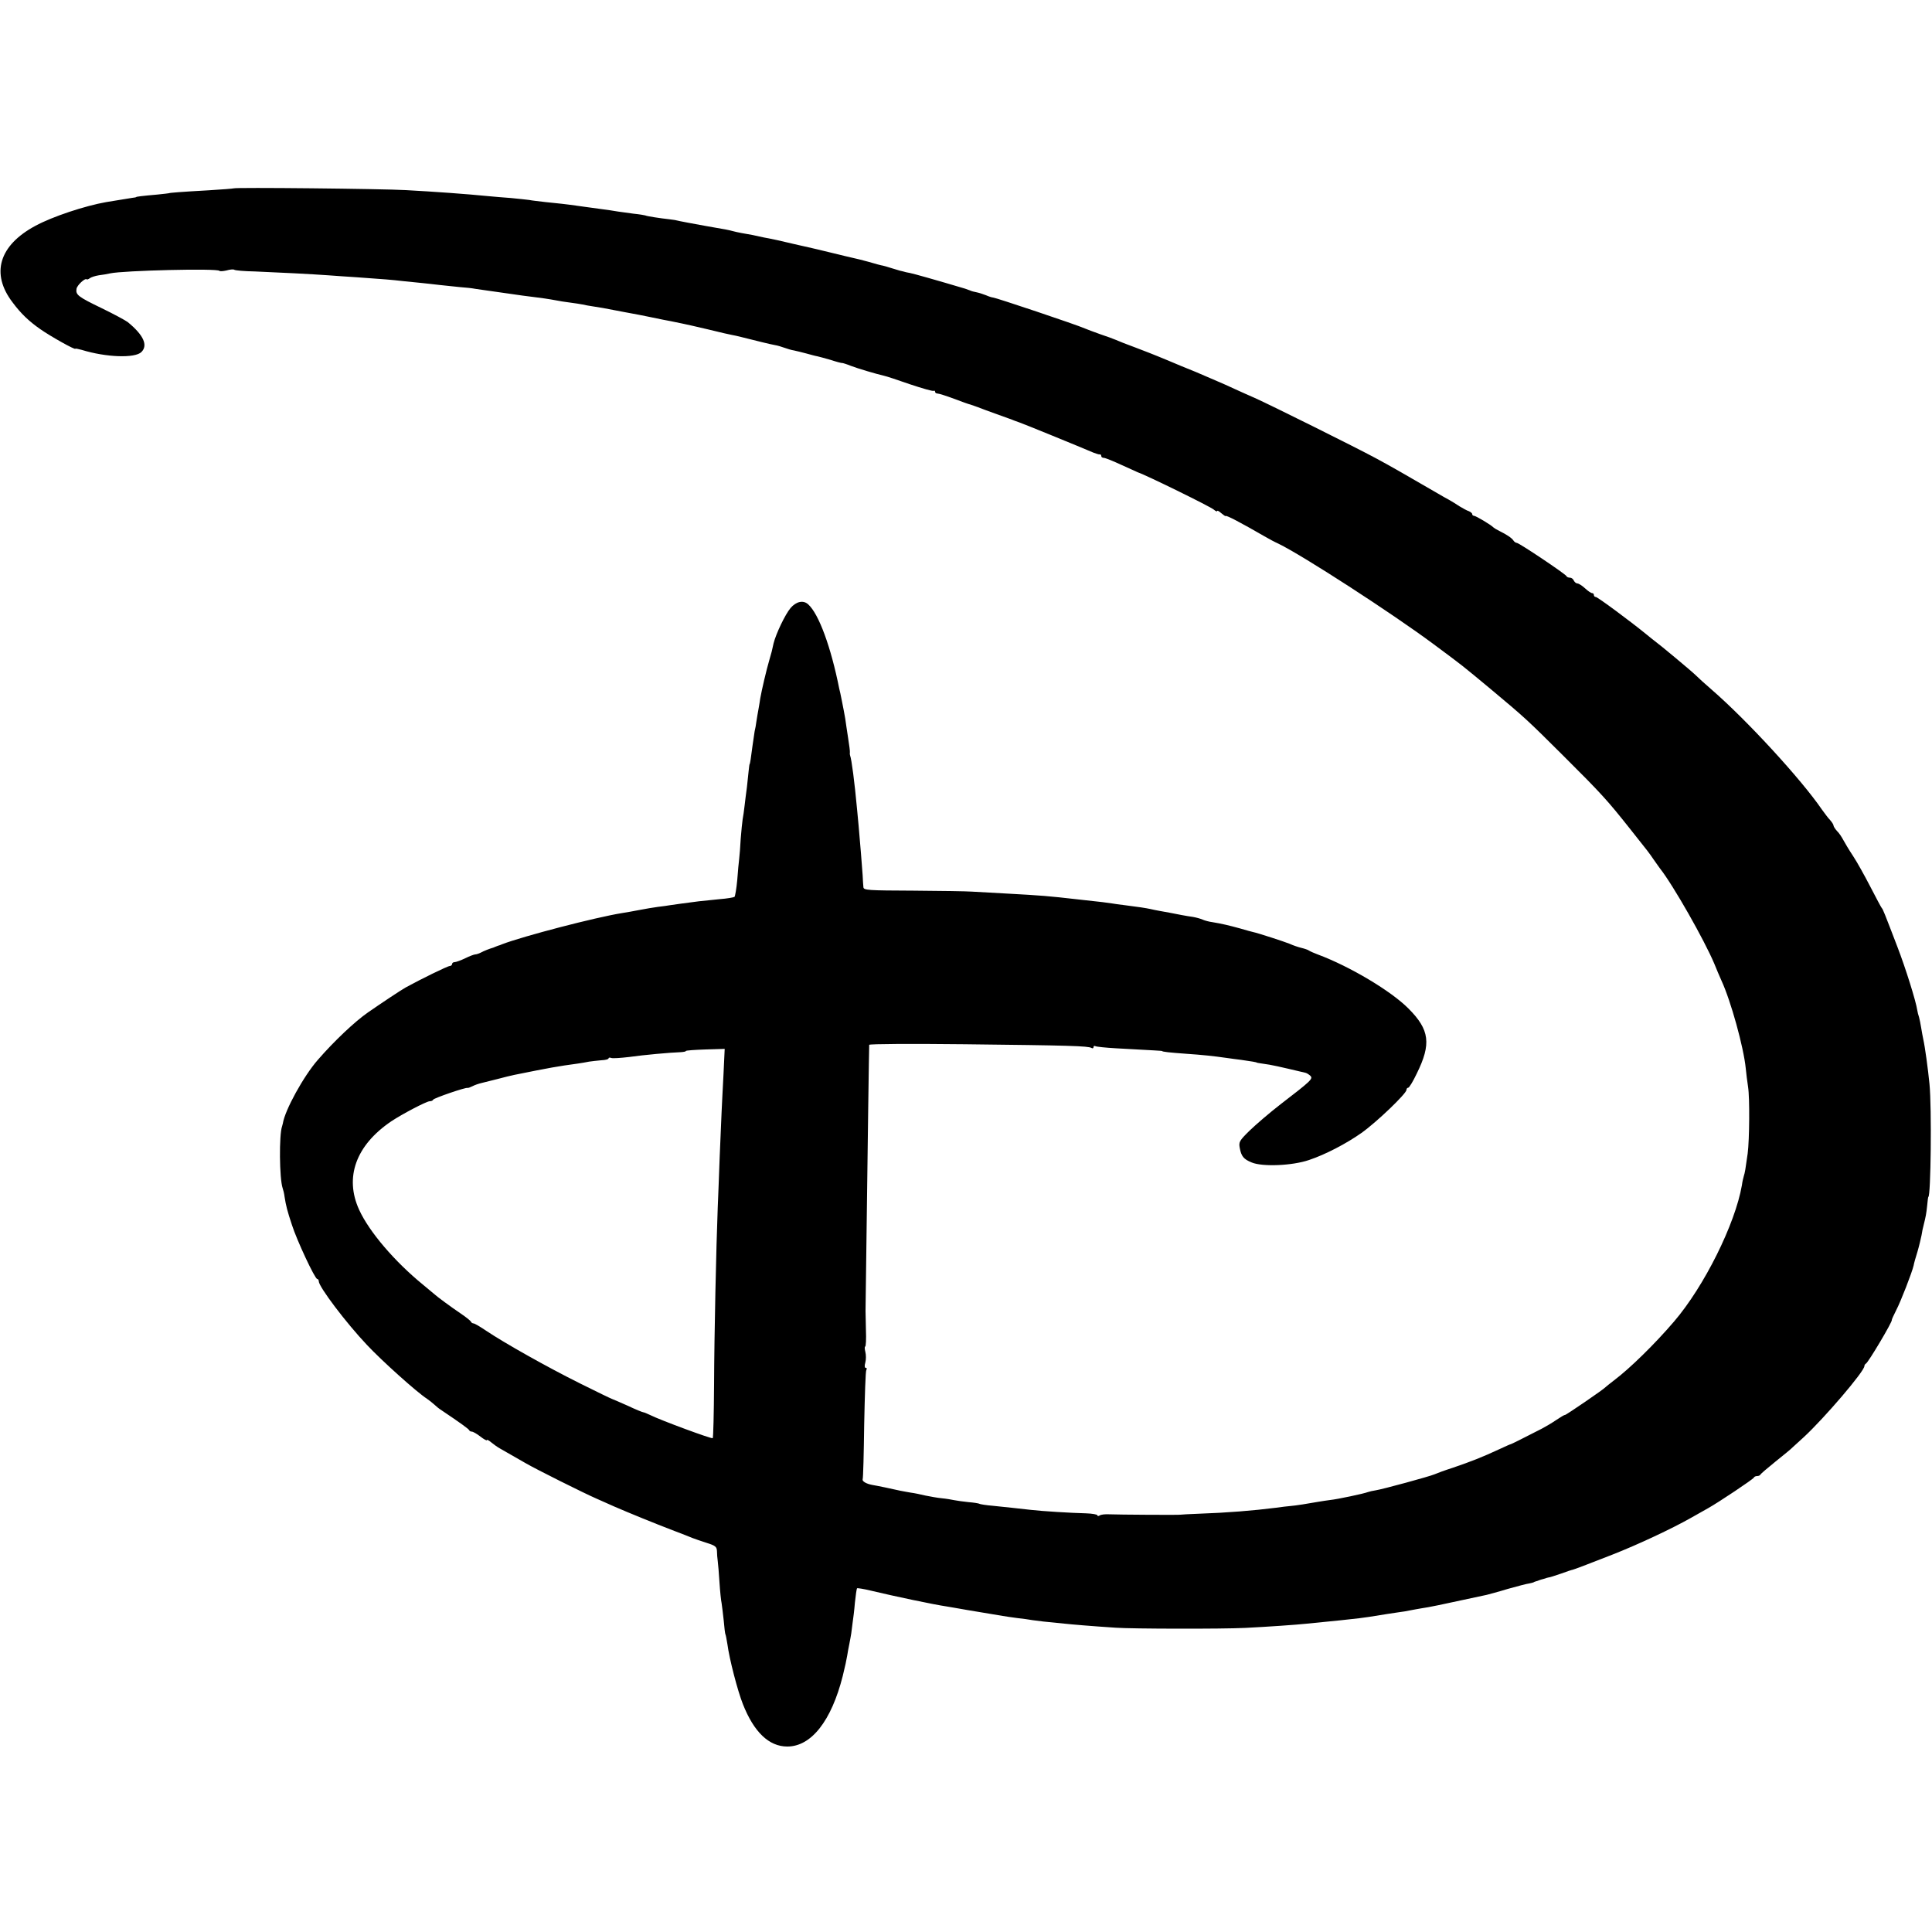
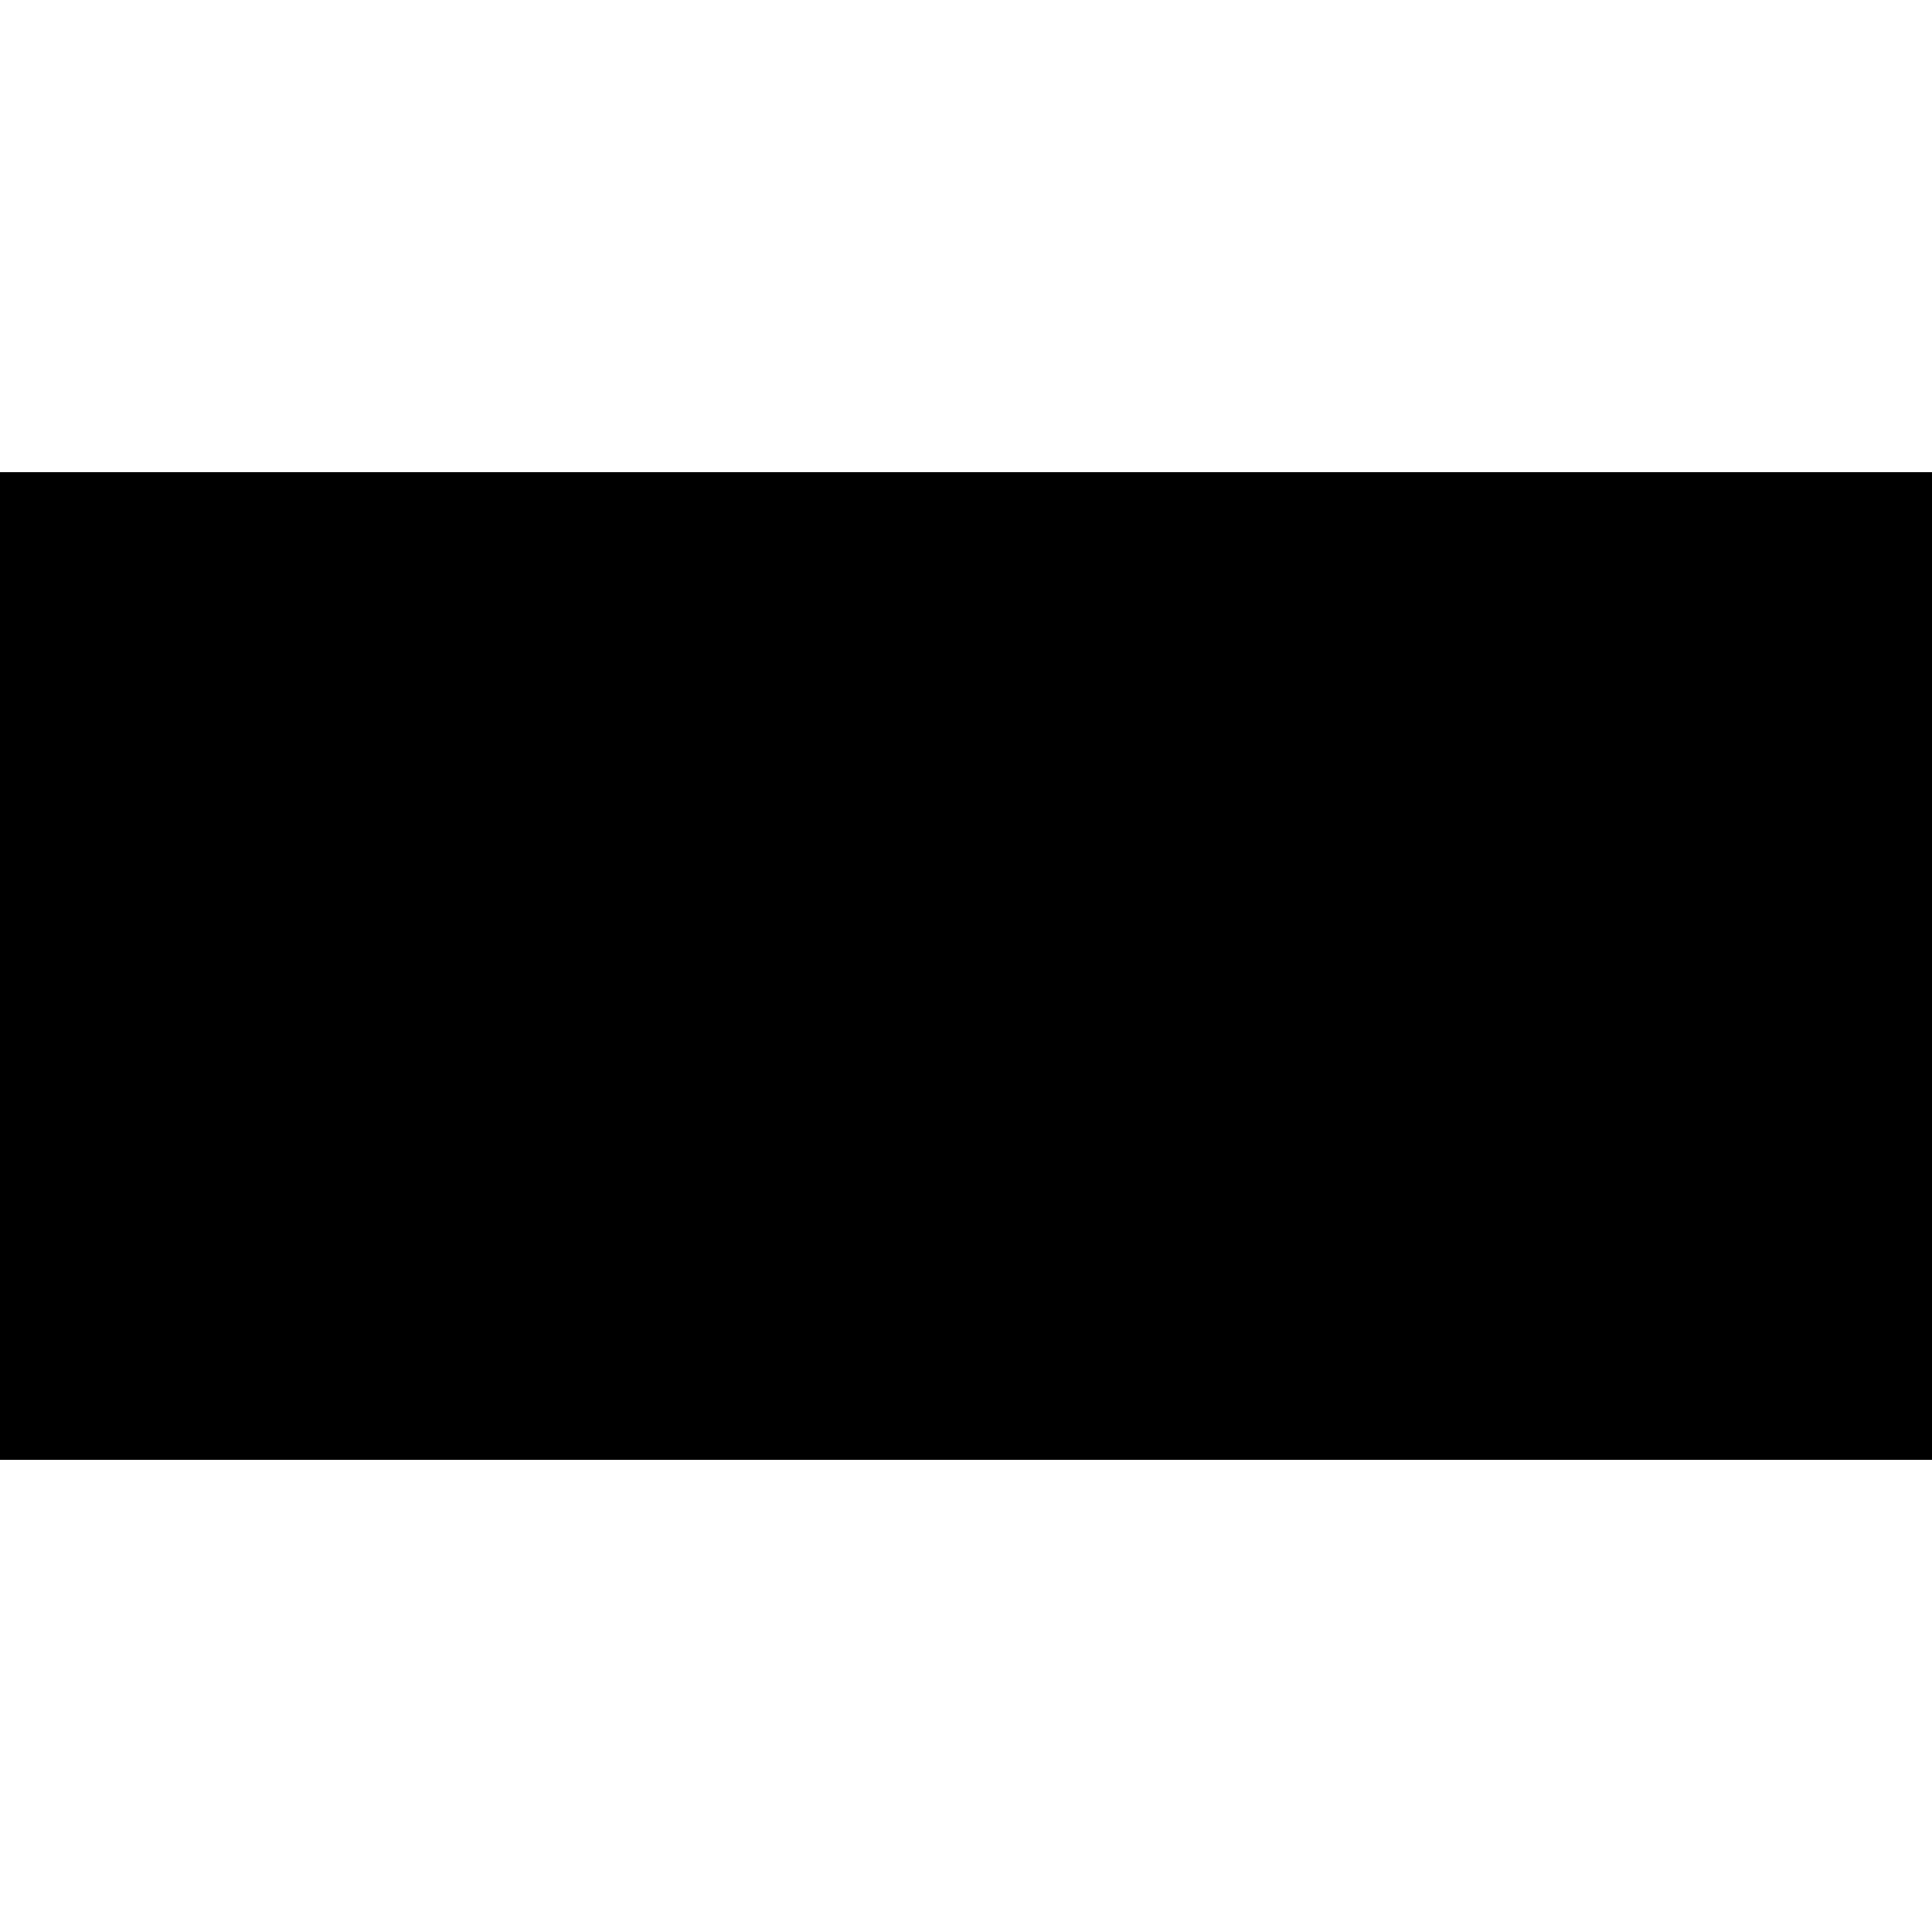
- <svg xmlns="http://www.w3.org/2000/svg" version="1.0" width="1000pt" height="1000pt" viewBox="0 0 1000 1000" preserveAspectRatio="xMidYMid meet">
-   <g transform="translate(0,1000) scale(0.1,-0.1)" fill="#000000" stroke="none">
-     <path d="M1209 9025 c-2 -1 -60 -6 -129 -10 -144 -8 -205 -13 -205 -15 0 0 -27 -4 -60 -7 -81 -7 -110 -11 -110 -13 0 -1 -9 -3 -20 -4 -19 -3 -60 -10 -135 -22 -109 -19 -279 -75 -367 -123 -188 -101 -232 -247 -118 -396 43 -58 85 -98 144 -139 51 -36 181 -109 181 -101 0 2 15 -1 33 -6 127 -39 276 -44 309 -11 35 35 11 88 -71 155 -12 9 -73 42 -135 72 -122 59 -135 69 -130 100 3 19 45 58 53 49 2 -2 9 1 16 6 6 5 27 12 46 15 19 2 45 7 59 10 68 15 558 27 566 13 2 -3 18 -2 36 2 17 5 35 7 40 4 5 -4 53 -8 107 -9 124 -5 298 -14 381 -20 36 -3 101 -7 145 -10 142 -10 181 -13 241 -20 33 -3 77 -8 99 -10 22 -2 63 -7 90 -10 28 -3 75 -8 105 -11 30 -2 66 -6 80 -9 23 -3 74 -11 140 -20 14 -2 61 -9 105 -15 45 -6 96 -12 115 -15 19 -3 46 -7 60 -10 14 -3 45 -8 70 -11 25 -3 54 -8 65 -10 11 -3 36 -7 55 -10 39 -6 42 -6 160 -29 47 -8 105 -20 130 -25 25 -5 57 -12 73 -15 25 -5 45 -8 100 -20 12 -2 72 -16 132 -30 61 -15 117 -28 125 -29 8 -1 29 -6 45 -10 91 -23 153 -38 175 -42 14 -2 36 -9 50 -14 14 -5 36 -12 50 -14 14 -3 43 -10 65 -16 22 -6 47 -13 55 -14 8 -2 40 -10 70 -19 30 -10 57 -17 60 -16 3 0 23 -6 45 -15 37 -14 128 -41 171 -51 11 -2 71 -22 134 -44 63 -21 118 -37 123 -34 4 2 7 0 7 -5 0 -5 6 -9 13 -9 7 0 45 -12 85 -27 40 -15 78 -29 85 -30 6 -2 23 -8 37 -13 14 -6 59 -22 100 -37 41 -15 82 -29 90 -33 8 -3 20 -7 25 -9 9 -2 320 -129 385 -157 14 -5 28 -10 32 -9 5 1 8 -3 8 -8 0 -6 6 -10 14 -10 7 0 49 -17 92 -37 44 -20 81 -37 84 -38 38 -12 375 -177 393 -193 9 -8 17 -11 17 -7 0 4 9 0 21 -11 12 -10 22 -17 23 -15 2 6 78 -34 201 -105 22 -13 54 -30 72 -38 124 -60 585 -358 803 -520 164 -122 138 -102 295 -232 182 -152 190 -160 375 -344 200 -199 231 -234 343 -375 108 -136 98 -123 127 -165 13 -19 28 -39 32 -45 68 -86 230 -371 282 -495 10 -25 26 -63 36 -85 49 -106 115 -345 126 -455 2 -25 8 -68 12 -96 9 -57 7 -274 -2 -344 -12 -85 -14 -98 -20 -117 -3 -10 -8 -31 -10 -48 -35 -201 -195 -523 -351 -705 -100 -117 -230 -244 -310 -304 -22 -17 -42 -33 -45 -36 -9 -11 -205 -145 -210 -144 -3 1 -23 -11 -45 -26 -22 -15 -56 -35 -75 -45 -107 -55 -156 -79 -160 -80 -3 0 -27 -11 -55 -24 -97 -45 -149 -65 -245 -98 -41 -13 -84 -29 -95 -34 -25 -11 -271 -78 -305 -83 -14 -2 -32 -6 -40 -9 -20 -8 -157 -37 -195 -41 -16 -2 -43 -6 -60 -9 -55 -10 -120 -20 -145 -22 -14 -1 -47 -5 -75 -9 -118 -15 -255 -26 -400 -31 -49 -2 -92 -4 -95 -5 -7 -2 -325 0 -370 2 -20 1 -41 -1 -48 -6 -7 -4 -12 -4 -12 1 0 4 -26 9 -58 10 -80 2 -227 11 -287 18 -74 8 -123 14 -195 21 -36 3 -68 8 -72 11 -5 2 -29 6 -55 8 -27 3 -59 7 -73 10 -14 3 -43 8 -65 10 -22 2 -60 9 -85 14 -25 6 -58 13 -75 15 -16 3 -41 7 -55 10 -29 7 -130 28 -145 30 -32 6 -53 19 -50 29 3 7 6 134 8 283 3 149 7 277 11 283 4 6 3 11 -3 11 -6 0 -7 11 -2 28 4 15 4 39 0 55 -4 15 -4 27 -1 27 4 0 6 39 4 87 -1 49 -2 93 -2 98 0 6 2 177 5 380 3 204 7 510 9 680 2 171 5 313 5 317 1 5 223 6 494 3 543 -6 639 -9 656 -19 6 -4 11 -2 11 4 0 6 4 8 10 5 5 -3 54 -8 107 -11 203 -11 238 -13 238 -14 0 -4 39 -8 121 -14 88 -6 145 -12 214 -22 19 -3 53 -7 75 -10 50 -7 80 -12 80 -14 0 -1 15 -3 34 -6 40 -5 80 -14 219 -47 7 -2 18 -9 25 -16 14 -15 2 -26 -154 -146 -57 -44 -129 -106 -161 -137 -53 -52 -57 -59 -51 -90 8 -43 20 -58 62 -75 55 -23 210 -17 297 13 84 28 193 85 271 140 80 57 233 204 233 223 0 6 4 11 9 11 5 0 25 33 44 73 76 154 67 227 -43 337 -89 90 -303 218 -470 280 -19 7 -39 16 -45 20 -5 4 -23 10 -40 14 -16 4 -43 13 -60 21 -27 11 -165 56 -190 61 -5 1 -35 9 -65 18 -58 16 -96 25 -145 33 -16 2 -39 8 -50 13 -11 5 -33 11 -50 14 -31 4 -82 14 -122 22 -13 2 -35 6 -50 9 -16 3 -37 7 -49 10 -23 5 -62 11 -134 20 -25 3 -54 7 -65 9 -19 3 -54 8 -178 21 -149 17 -183 20 -367 30 -74 4 -155 9 -180 10 -25 2 -161 4 -302 5 -236 1 -258 2 -259 18 -1 9 -3 37 -4 62 -3 44 -13 170 -21 258 -2 23 -6 61 -8 85 -13 140 -28 256 -36 277 -1 3 -2 9 -1 14 1 5 -3 39 -9 75 -5 36 -13 82 -15 101 -3 19 -11 60 -17 90 -6 30 -12 60 -14 65 -43 216 -106 388 -161 437 -25 23 -62 15 -91 -19 -28 -33 -76 -134 -88 -183 -10 -45 -8 -38 -23 -90 -13 -43 -39 -154 -46 -195 -1 -11 -6 -36 -9 -55 -4 -19 -8 -48 -11 -65 -2 -16 -6 -39 -9 -50 -2 -11 -7 -45 -11 -75 -8 -64 -13 -95 -15 -95 -1 0 -3 -16 -5 -35 -2 -19 -6 -57 -9 -85 -4 -27 -9 -70 -12 -95 -3 -25 -7 -56 -10 -70 -2 -14 -7 -59 -10 -100 -2 -41 -6 -88 -8 -105 -2 -16 -7 -66 -10 -110 -4 -44 -11 -83 -14 -87 -4 -3 -38 -9 -77 -12 -38 -4 -87 -9 -107 -11 -69 -9 -123 -16 -148 -20 -14 -2 -43 -7 -65 -9 -22 -3 -65 -10 -95 -16 -30 -6 -71 -13 -90 -16 -138 -22 -513 -120 -620 -161 -8 -4 -18 -7 -22 -8 -5 -2 -10 -4 -13 -5 -3 -1 -8 -3 -12 -5 -18 -5 -49 -17 -65 -26 -10 -5 -23 -9 -28 -9 -6 0 -30 -9 -52 -20 -23 -11 -48 -20 -55 -20 -7 0 -13 -4 -13 -10 0 -5 -6 -10 -12 -10 -11 0 -150 -68 -228 -111 -22 -12 -126 -81 -195 -129 -68 -47 -176 -149 -260 -246 -73 -83 -171 -261 -181 -329 -1 -5 -3 -12 -4 -15 -16 -43 -14 -271 3 -320 3 -8 8 -28 10 -45 7 -45 14 -73 38 -145 25 -79 119 -280 131 -280 4 0 8 -5 8 -12 0 -28 141 -215 250 -330 76 -81 256 -243 310 -278 12 -8 29 -22 38 -30 8 -8 25 -22 38 -30 100 -67 139 -96 142 -102 2 -5 8 -8 14 -8 6 0 26 -11 45 -26 18 -14 33 -22 33 -18 0 4 10 -1 23 -12 12 -10 33 -25 46 -32 50 -29 88 -50 131 -75 53 -31 305 -157 370 -185 25 -11 65 -29 90 -40 76 -33 211 -88 300 -122 47 -18 94 -36 105 -41 11 -4 44 -16 73 -25 45 -14 52 -20 53 -43 0 -14 2 -37 4 -51 2 -14 6 -63 9 -110 3 -47 8 -95 11 -108 2 -13 7 -53 11 -90 3 -37 7 -69 9 -72 2 -3 6 -26 10 -50 10 -77 53 -242 80 -310 57 -145 135 -220 230 -220 124 0 228 132 287 365 11 44 21 91 23 105 2 14 7 41 11 60 4 19 8 44 10 55 1 11 5 36 7 55 3 19 9 67 12 105 4 39 9 72 11 74 2 2 34 -3 71 -12 126 -30 325 -72 393 -82 14 -2 63 -11 110 -19 47 -8 101 -17 120 -20 19 -3 46 -8 60 -10 14 -3 48 -7 75 -11 28 -3 64 -8 80 -11 27 -4 69 -9 165 -18 36 -4 142 -13 265 -21 81 -6 552 -7 670 -1 119 6 263 16 320 22 28 3 68 7 90 9 40 4 123 12 180 19 27 3 59 8 145 22 14 2 41 6 60 9 19 2 46 7 60 10 14 3 39 7 55 10 47 7 81 14 340 70 11 3 61 16 110 31 50 14 99 27 110 28 11 2 21 5 23 6 1 1 7 4 12 5 6 1 12 4 15 5 3 1 10 4 15 5 6 1 13 4 18 5 4 2 12 4 17 5 6 0 35 10 65 20 30 11 57 20 60 20 6 1 80 29 205 78 130 51 308 134 410 192 28 16 66 37 85 48 54 30 235 151 238 159 2 5 10 8 17 8 7 0 15 3 17 8 2 4 37 34 78 67 41 33 82 66 90 75 9 8 34 31 56 51 107 99 314 341 314 368 0 5 4 11 8 13 11 4 139 219 134 226 -1 1 9 24 23 51 23 44 81 193 90 231 1 8 10 41 20 72 9 31 18 70 21 85 2 15 7 39 11 53 11 45 13 54 18 100 2 25 5 45 6 45 13 0 18 463 6 584 -8 80 -23 191 -32 231 -3 14 -8 41 -11 60 -3 19 -8 44 -11 55 -4 11 -8 27 -9 35 -7 48 -61 220 -103 329 -69 180 -75 195 -81 201 -3 3 -29 52 -59 110 -30 58 -70 130 -90 160 -20 30 -42 67 -50 82 -8 15 -22 37 -33 47 -10 11 -18 24 -18 29 0 4 -8 17 -18 28 -10 10 -28 35 -42 54 -109 159 -390 464 -570 620 -35 30 -72 64 -84 76 -19 19 -187 159 -211 176 -5 4 -26 20 -45 36 -82 67 -251 192 -260 192 -6 0 -10 5 -10 10 0 6 -4 10 -9 10 -6 0 -22 11 -37 25 -15 14 -33 25 -39 25 -7 0 -15 7 -19 15 -3 8 -12 15 -20 15 -8 0 -16 3 -18 8 -5 11 -245 172 -257 172 -5 0 -14 6 -18 13 -9 13 -34 30 -73 49 -14 7 -27 15 -30 18 -12 13 -91 60 -100 60 -5 0 -10 4 -10 9 0 5 -8 11 -17 15 -10 3 -31 15 -48 25 -16 11 -41 26 -55 34 -14 7 -41 23 -60 34 -164 95 -238 138 -320 182 -102 55 -542 274 -625 311 -27 12 -75 33 -105 47 -30 14 -68 31 -85 38 -16 7 -46 20 -65 28 -19 9 -75 32 -125 52 -49 21 -103 43 -120 50 -16 7 -68 27 -115 45 -47 17 -94 36 -105 41 -11 5 -47 18 -80 29 -33 12 -69 25 -80 30 -42 19 -463 160 -475 160 -5 0 -21 5 -37 12 -15 6 -37 13 -48 15 -11 2 -27 6 -35 10 -8 3 -19 7 -25 9 -158 47 -265 77 -285 81 -14 2 -29 6 -35 8 -5 1 -13 3 -17 4 -4 1 -22 7 -40 12 -18 6 -40 12 -48 14 -8 1 -42 10 -75 20 -33 9 -69 18 -80 20 -11 2 -67 16 -125 30 -58 14 -125 30 -150 35 -25 6 -54 12 -65 15 -37 9 -70 16 -95 21 -14 2 -36 7 -50 10 -24 6 -36 8 -93 18 -15 3 -35 7 -45 10 -18 5 -36 9 -137 26 -56 10 -147 27 -152 29 -6 2 -9 2 -38 6 -46 5 -119 16 -125 20 -3 1 -30 6 -61 9 -31 4 -67 9 -80 11 -21 4 -43 7 -139 20 -19 3 -55 7 -80 11 -25 3 -56 8 -70 9 -14 1 -52 6 -86 9 -33 4 -71 8 -85 11 -13 2 -55 6 -94 10 -38 3 -92 7 -120 10 -110 11 -277 23 -425 31 -121 7 -886 15 -891 9z m2536 -4582 c-4 -70 -8 -159 -10 -198 -2 -38 -6 -144 -10 -235 -3 -91 -8 -208 -10 -260 -8 -202 -18 -657 -19 -917 -1 -150 -4 -274 -7 -277 -5 -5 -270 93 -322 119 -17 8 -33 15 -37 15 -4 0 -41 15 -81 34 -41 18 -77 34 -81 35 -4 1 -79 37 -165 80 -169 84 -391 209 -485 272 -31 21 -61 39 -67 39 -5 0 -11 4 -13 8 -1 5 -25 24 -53 43 -52 35 -126 90 -135 99 -3 3 -30 25 -60 50 -146 119 -279 274 -331 388 -77 168 -17 334 166 458 57 38 183 104 199 104 8 0 16 3 18 8 3 8 169 65 178 61 3 -1 14 3 26 9 11 6 32 13 45 16 13 3 51 13 84 21 33 9 71 18 85 21 188 38 227 45 331 59 19 3 45 7 58 10 13 2 41 5 62 7 22 1 39 5 39 10 0 4 6 5 14 2 7 -3 49 0 92 5 77 11 211 23 267 25 15 1 27 3 27 6 0 3 45 6 101 8 l100 3 -6 -128z" />
+ <svg xmlns="http://www.w3.org/2000/svg" version="1.0" width="900pt" height="900pt" viewBox="0 0 900 900" preserveAspectRatio="xMidYMid meet">
+   <g transform="translate(0,900) scale(0.1,-0.1)" fill="#000000" stroke="none">
+     <path d="M0 4500 l0 -2300 4500 0 4500 0 0 2300 0 2300 -4500 0 -4500 0 0 -2300z" />
  </g>
</svg>
